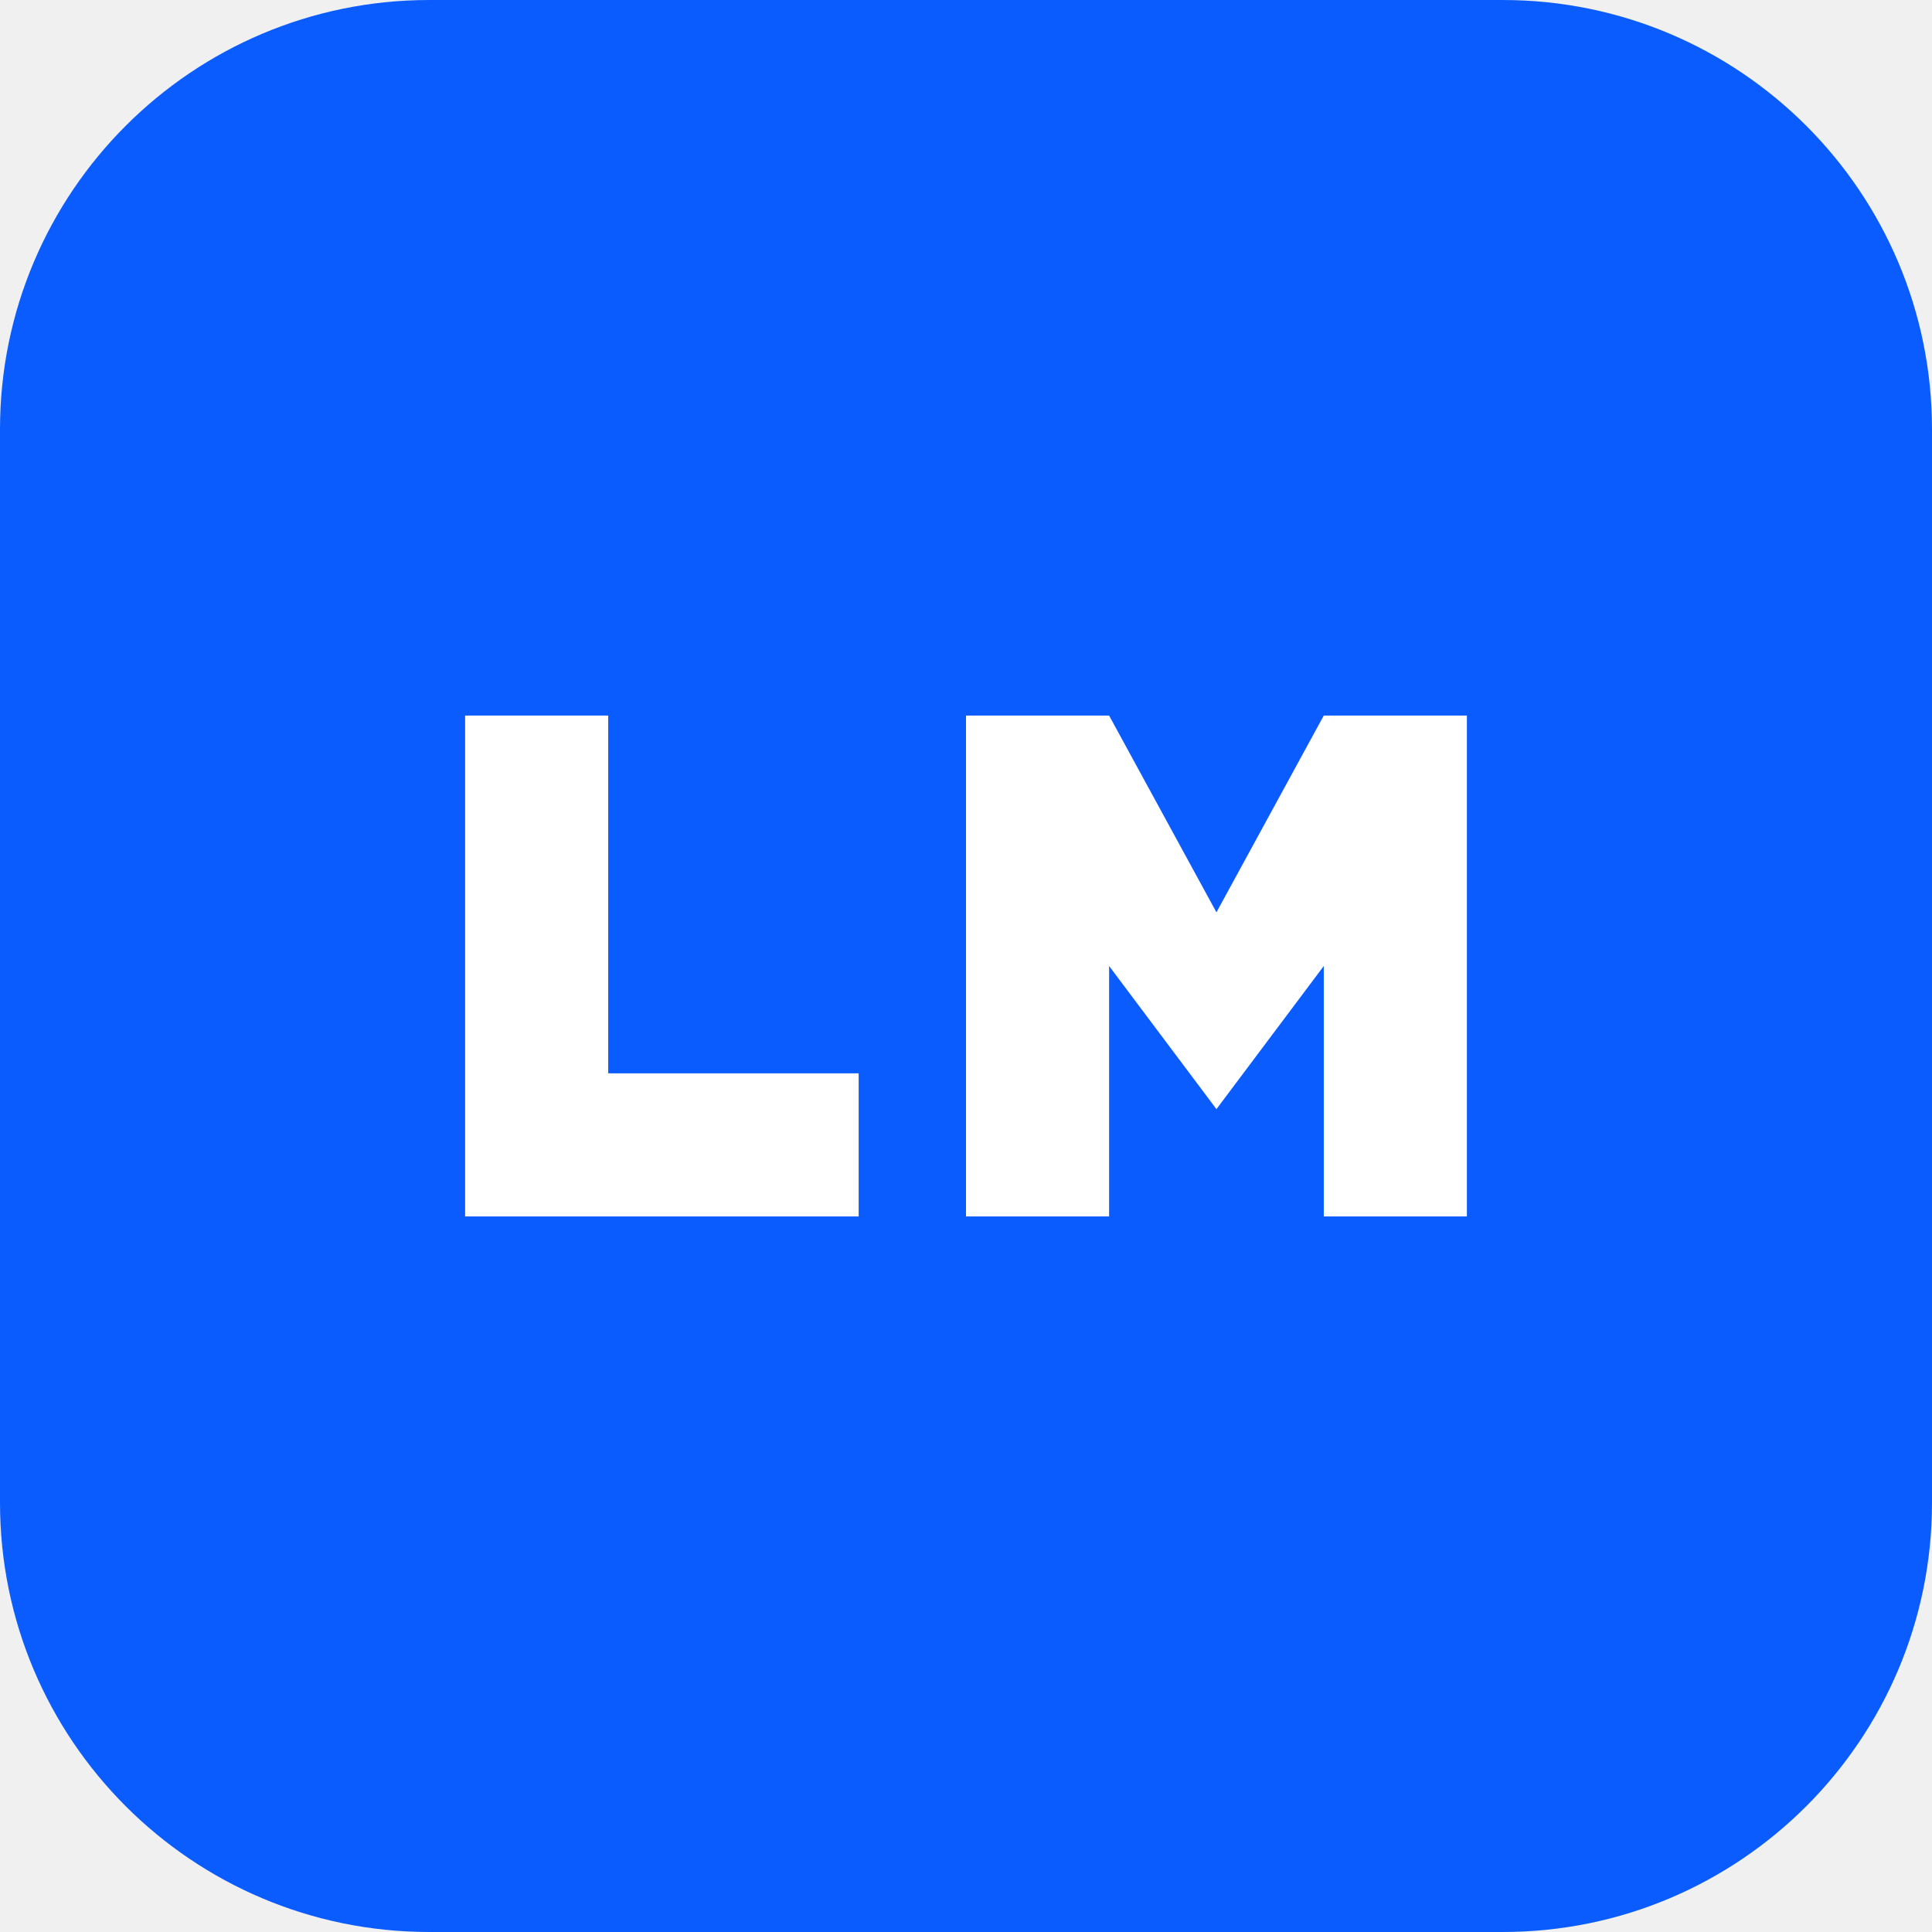
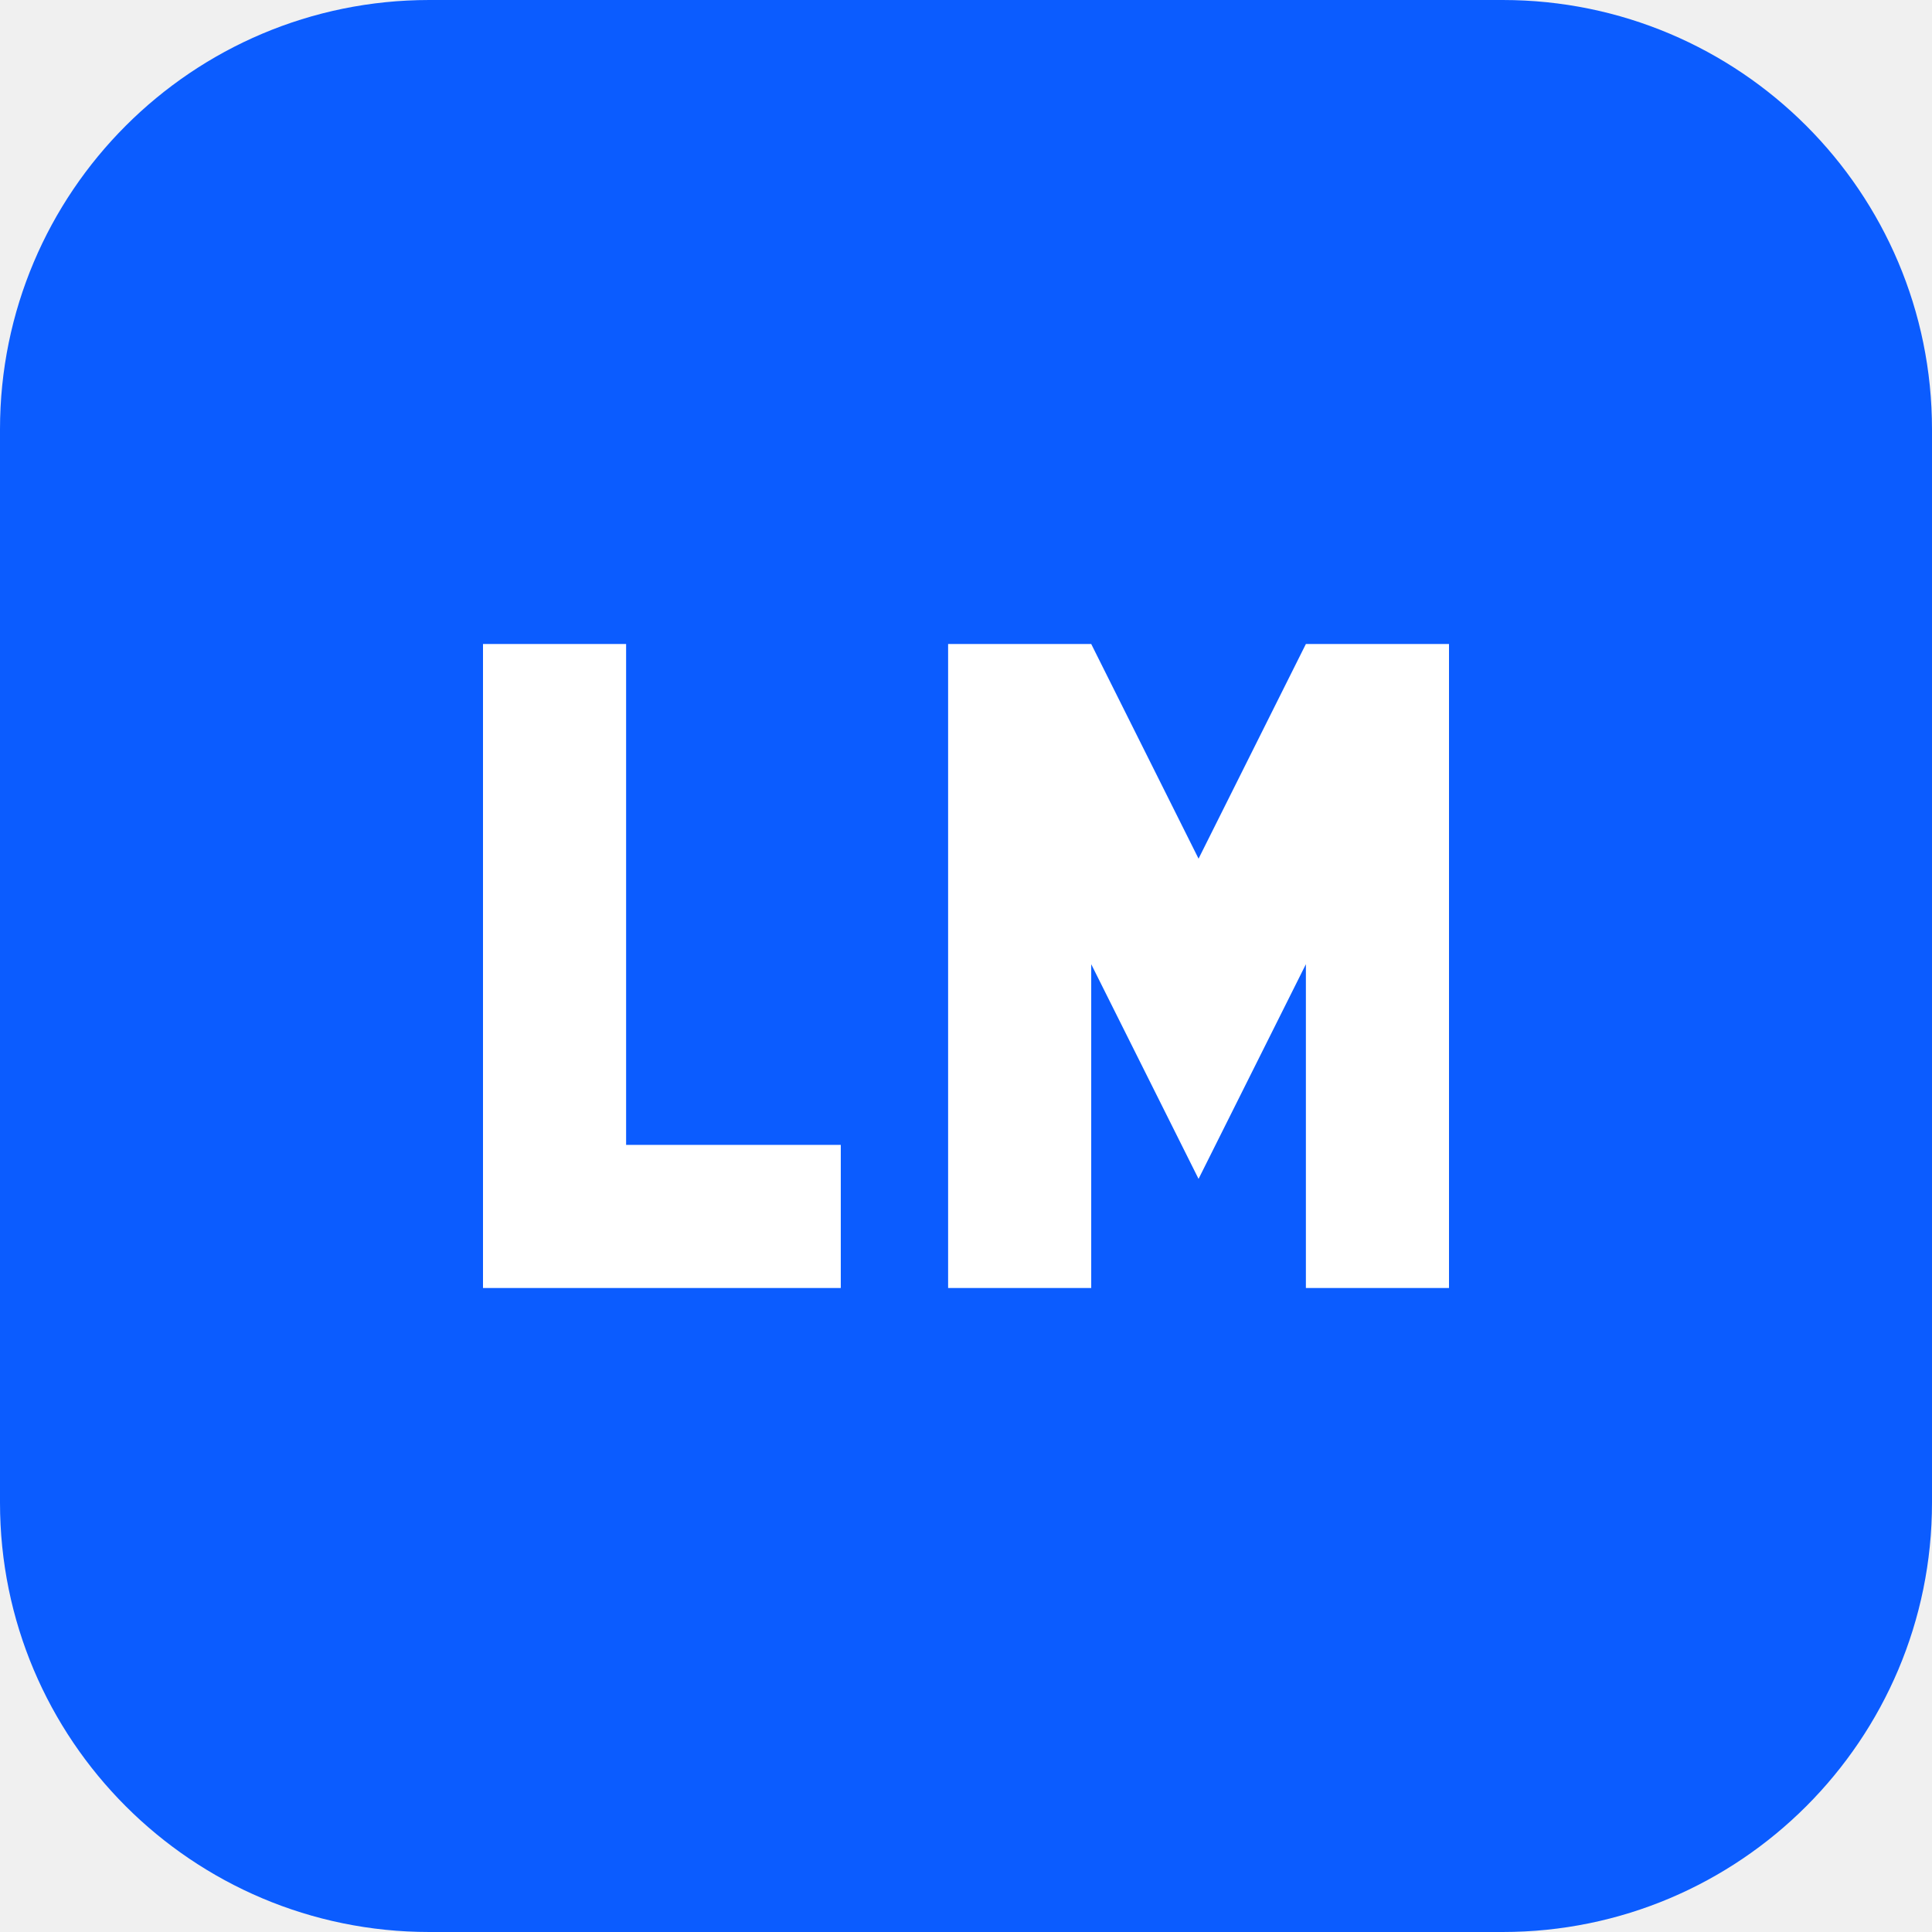
<svg xmlns="http://www.w3.org/2000/svg" viewBox="0 0 108 108" role="img" aria-label="Launcher Meetings">
  <rect width="108" height="108" rx="24" fill="#0B5CFF" />
-   <path fill="#FFFFFF" d="M26,40h8v20h14v8H26z" />
-   <path fill="#FFFFFF" d="M54,68V40h8l6,11 6,-11h8v28h-8V54l-6,8 -6,-8v14z" />
+   <path fill="#FFFFFF" d="M27,36 H35 V64 H47 V72 H27 Z" />
+   <path fill="#FFFFFF" d="M53,72 V36 H61 L67,48 L73,36 H81 V72 H73 V53.9 L67,65.9 L61,53.9 V72 Z" />
</svg>
